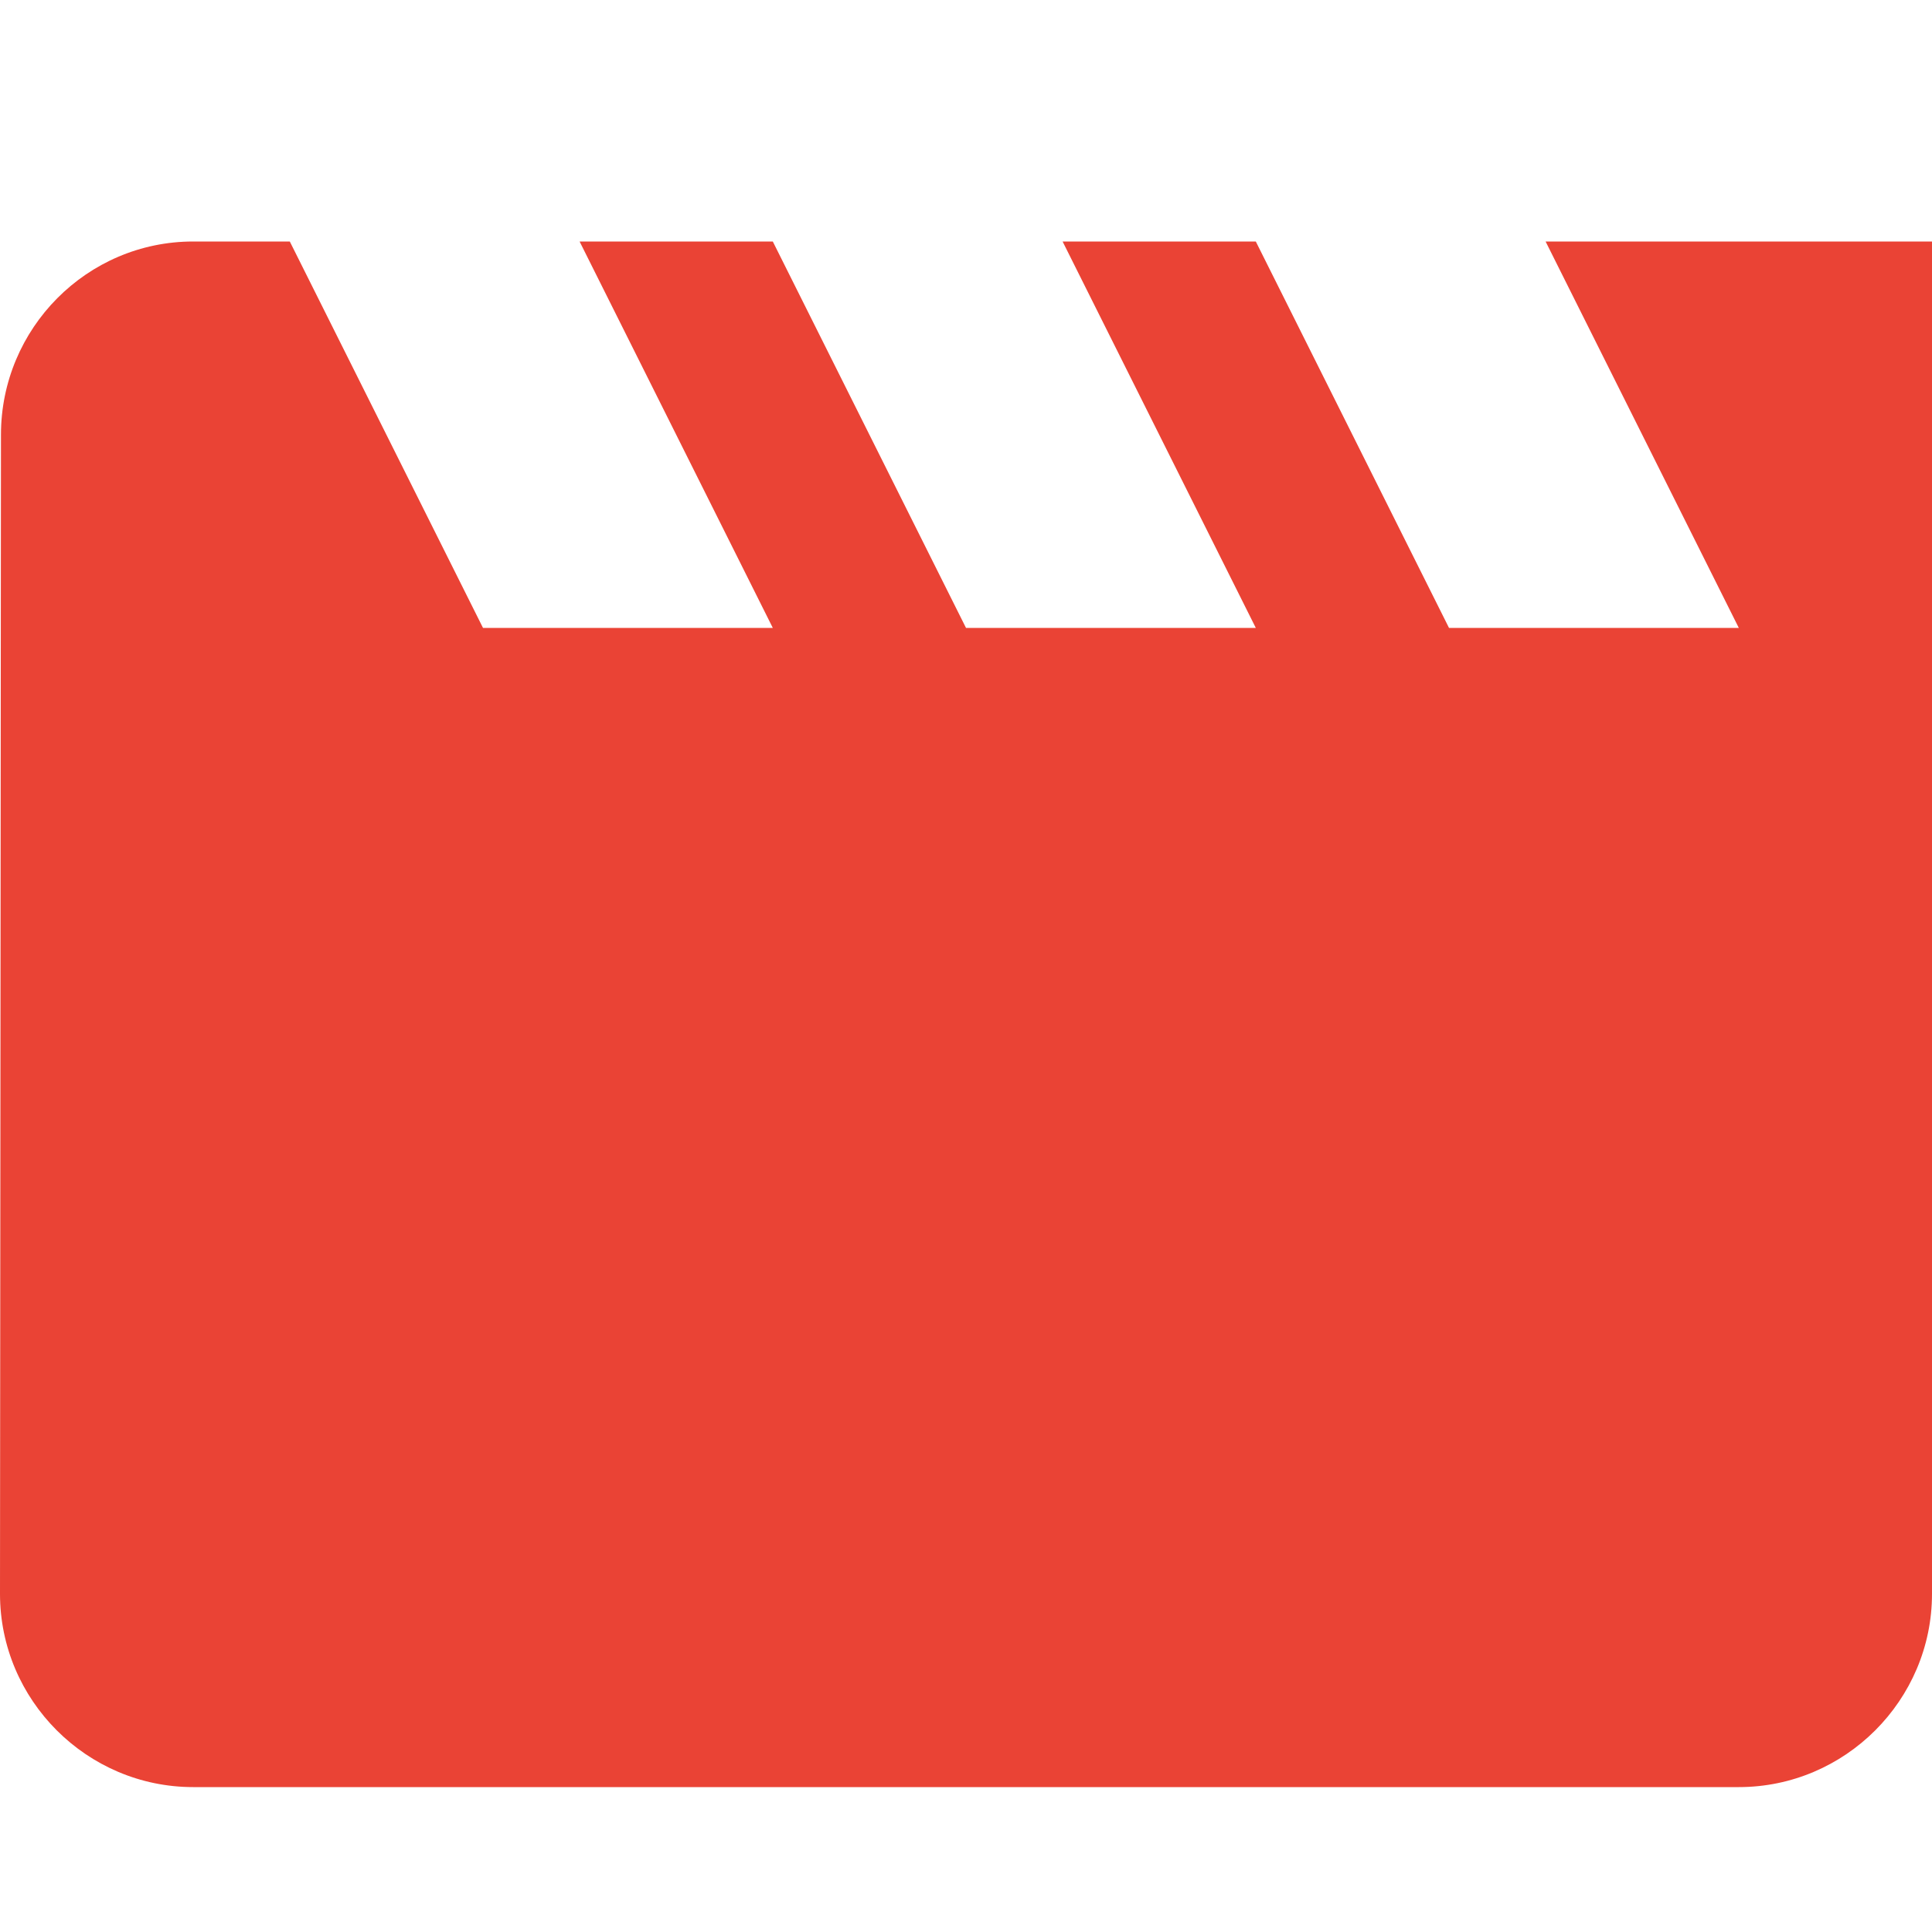
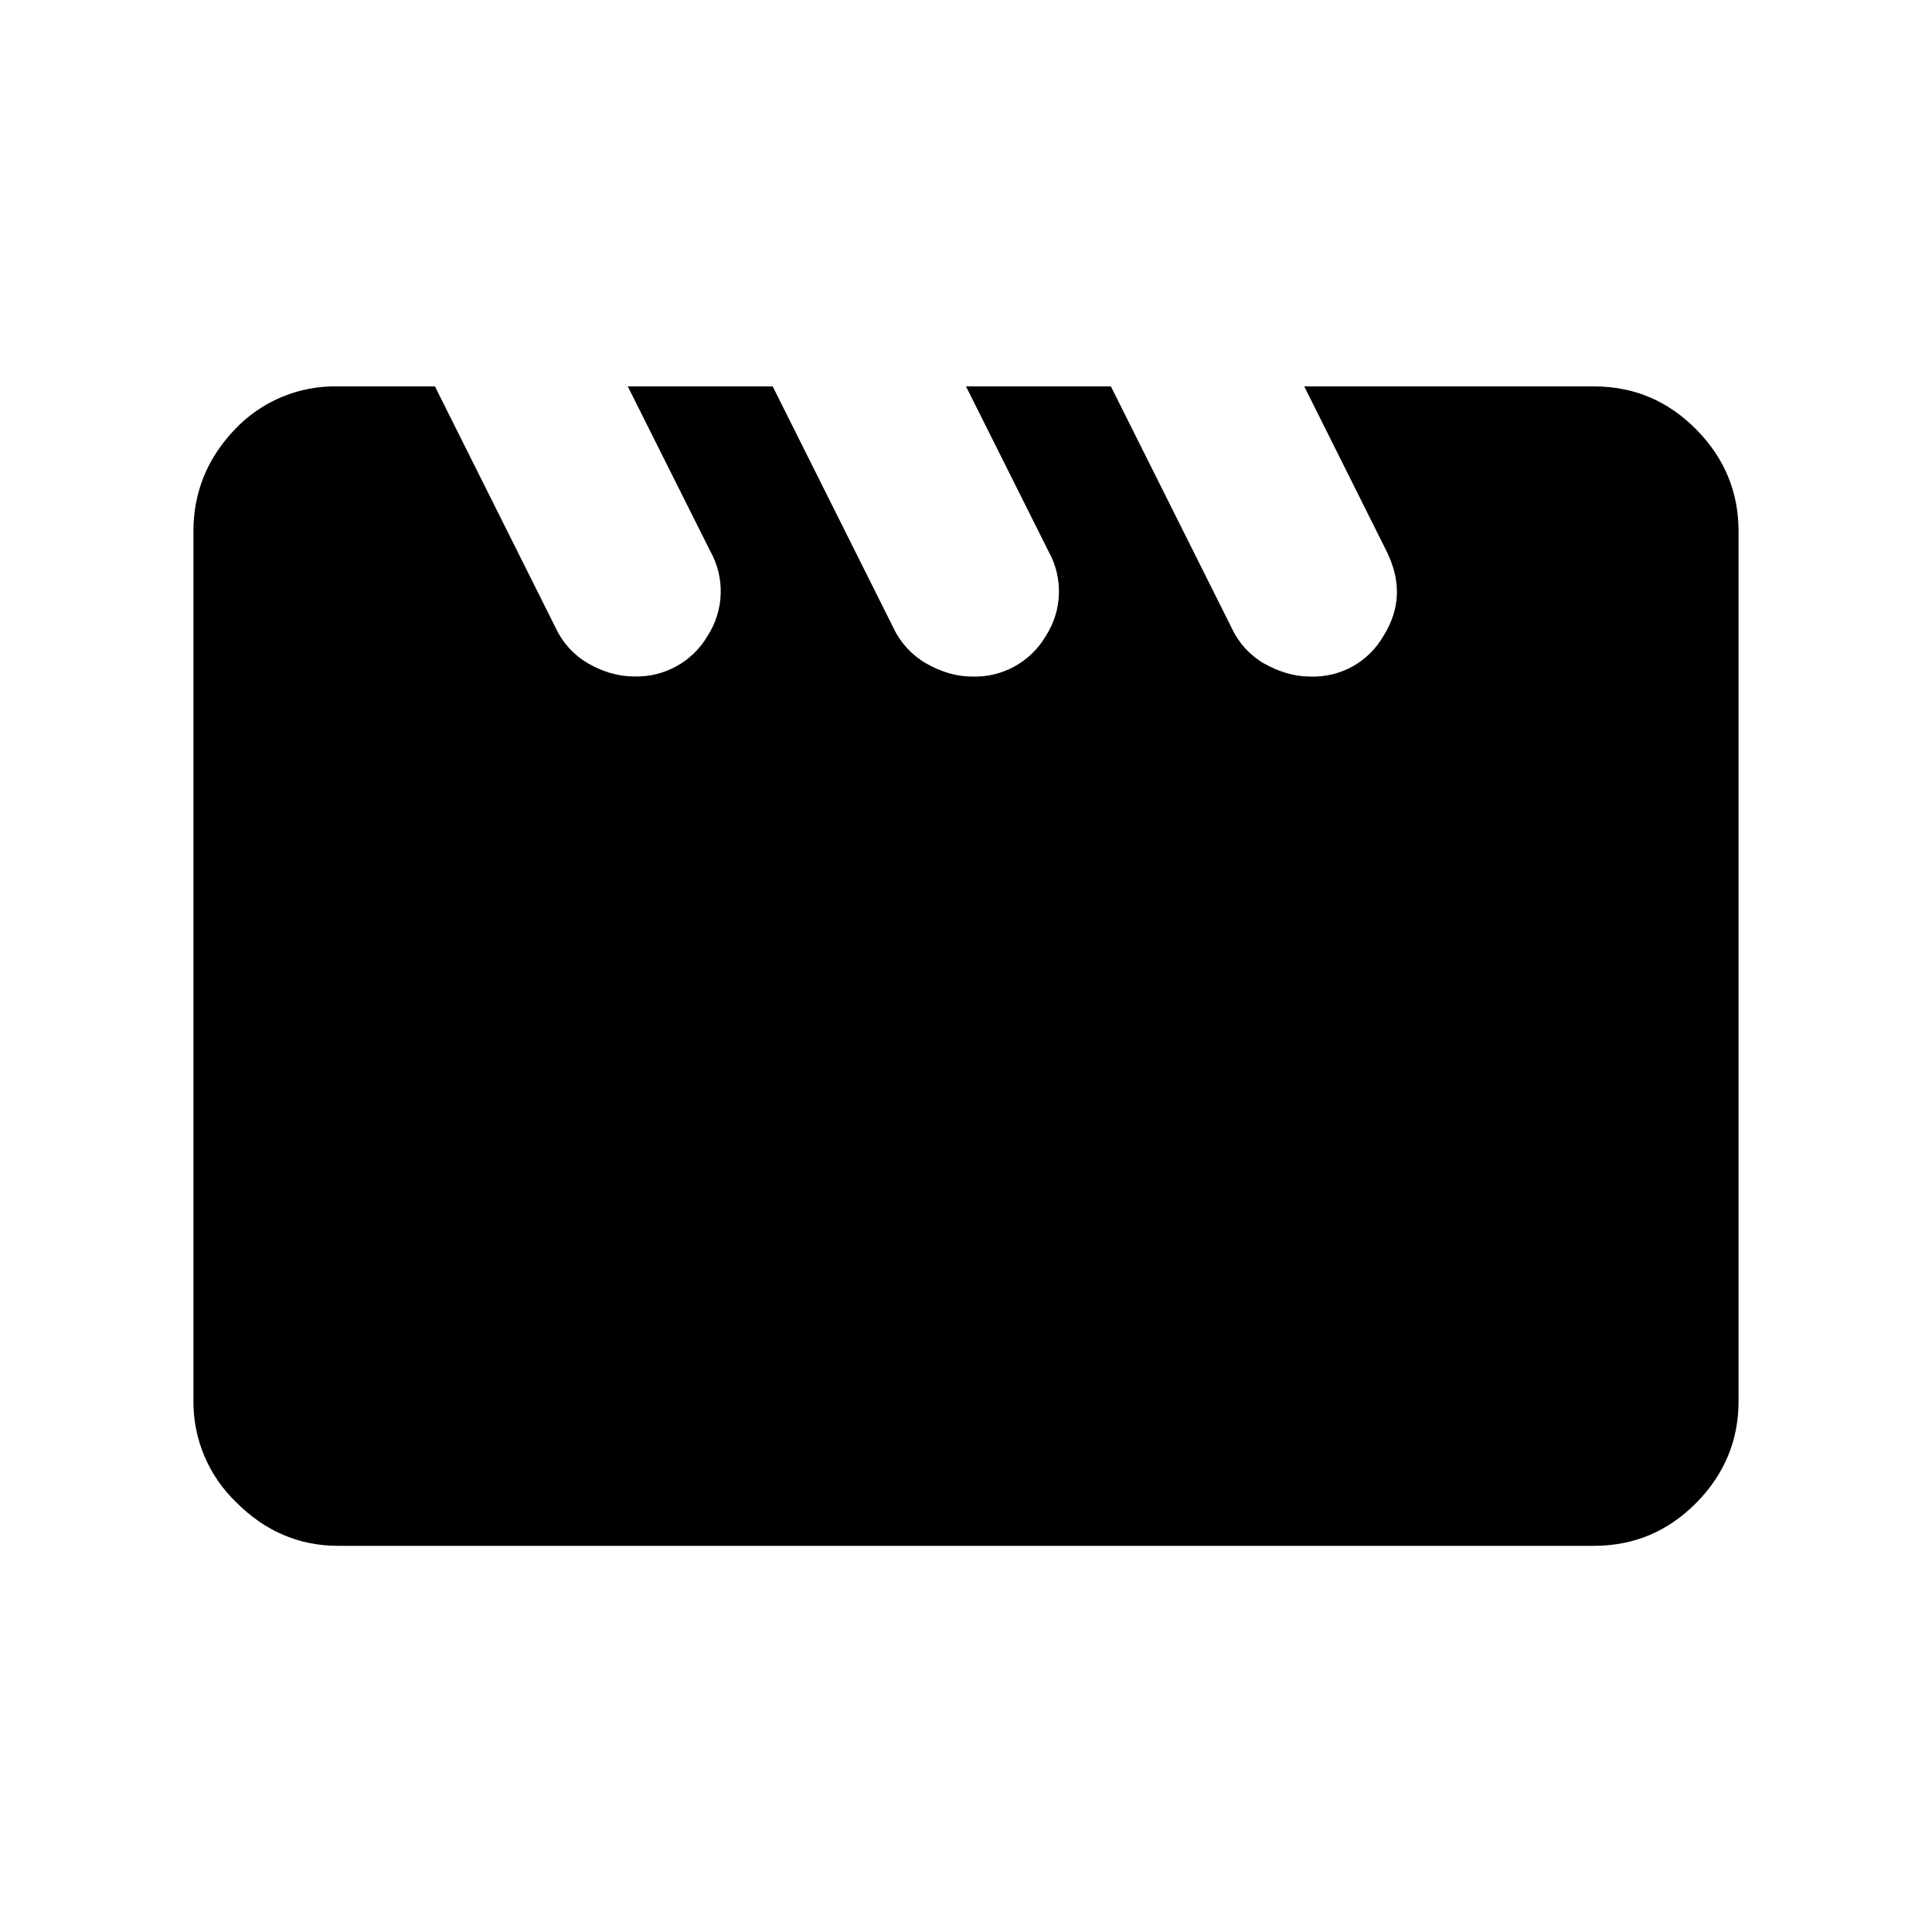
- <svg xmlns="http://www.w3.org/2000/svg" width="16" height="16" viewBox="0 0 16 16">
-   <path d="m12.8 2 1.6 3.2H12L10.4 2H8.8l1.6 3.2H8L6.4 2H4.8l1.6 3.2H4L2.4 2h-.8C.72 2 .008 2.72.008 3.6L0 13.2c0 .88.72 1.6 1.6 1.6h12.8c.88 0 1.6-.72 1.6-1.6V2h-3.2z" fill="#EA4335" />
+ <svg xmlns="http://www.w3.org/2000/svg" width="16" height="16">
+   <path d="m3.602 3.2 1 2a.661.661 0 0 0 .265.292c.121.07.25.11.383.11a.68.68 0 0 0 .61-.336.68.68 0 0 0 .023-.7L5.199 3.2h1.2l1 2a.67.67 0 0 0 .269.293c.121.07.25.11.383.11a.68.68 0 0 0 .61-.336.68.68 0 0 0 .023-.7L8 3.2h1.2l1 2a.661.661 0 0 0 .265.293c.125.07.25.11.387.11a.67.67 0 0 0 .605-.336c.14-.223.148-.454.027-.7L10.801 3.2h2.398c.336 0 .617.121.852.36.234.238.347.52.347.84v7.203c0 .32-.113.601-.347.84-.235.238-.516.359-.852.359H2.801c-.324 0-.606-.121-.844-.36a1.15 1.15 0 0 1-.355-.84V4.399c0-.32.113-.601.34-.84A1.14 1.14 0 0 1 2.8 3.2Zm0 0" />
</svg>
